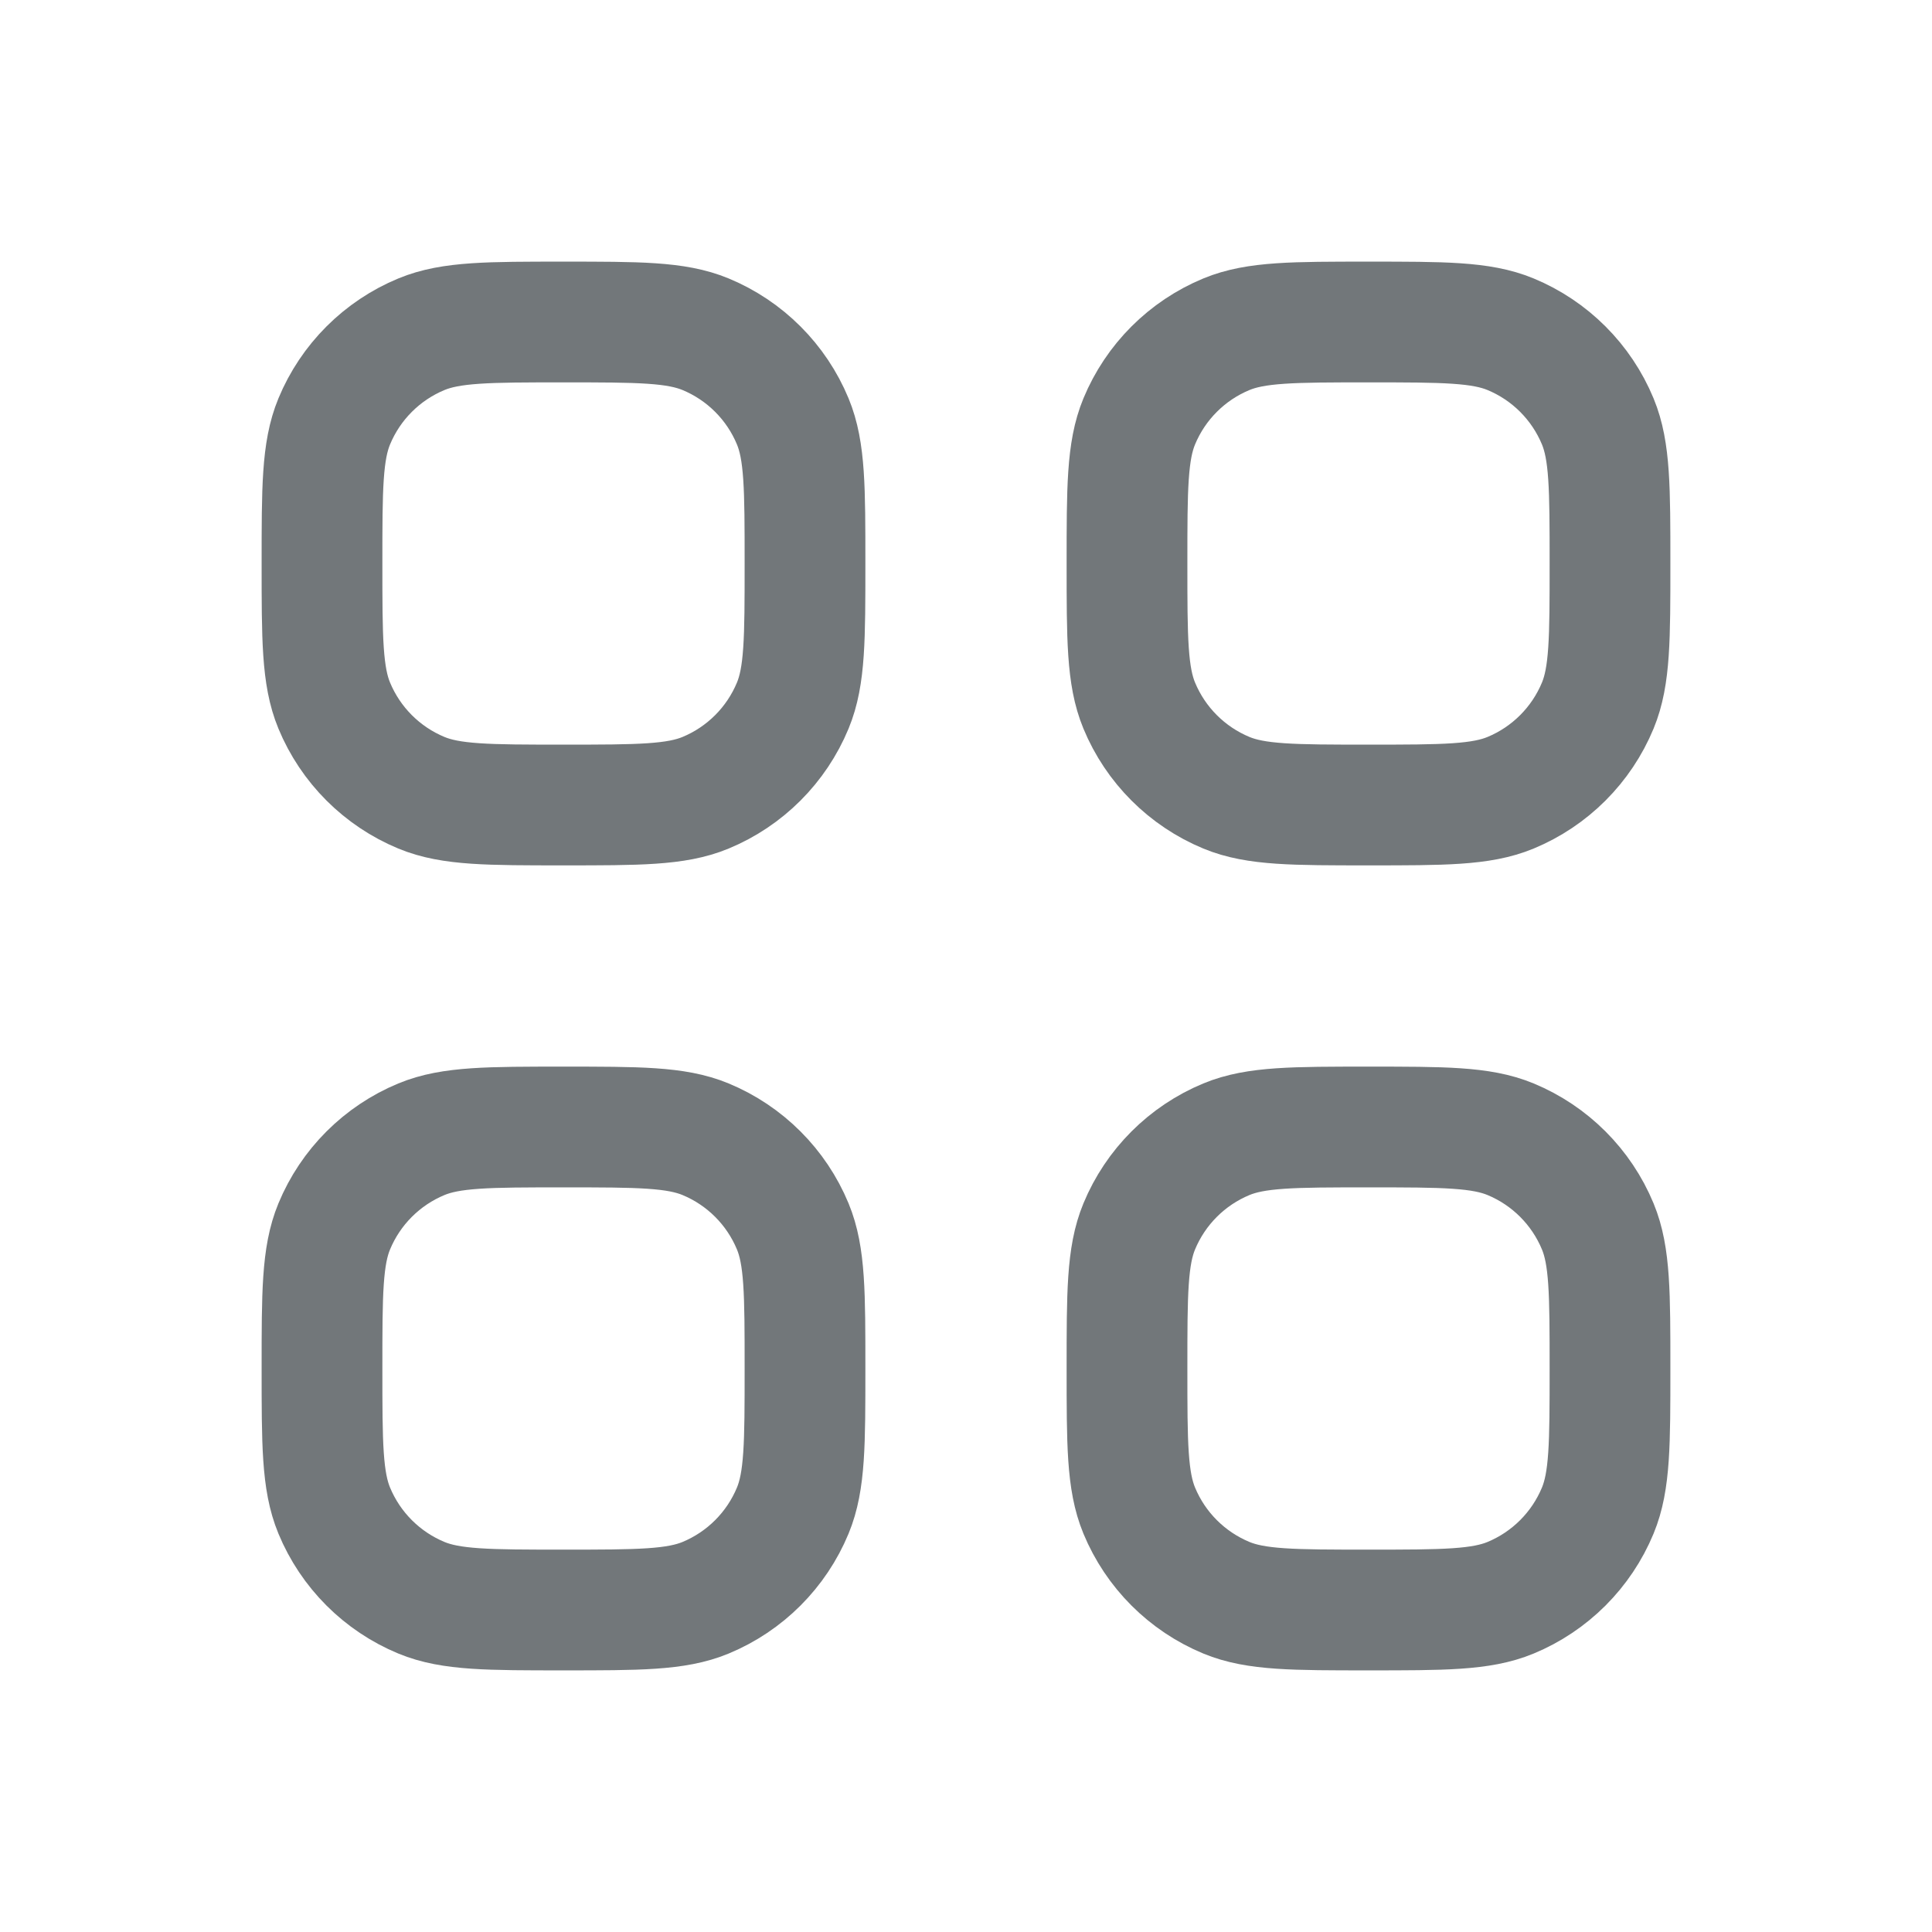
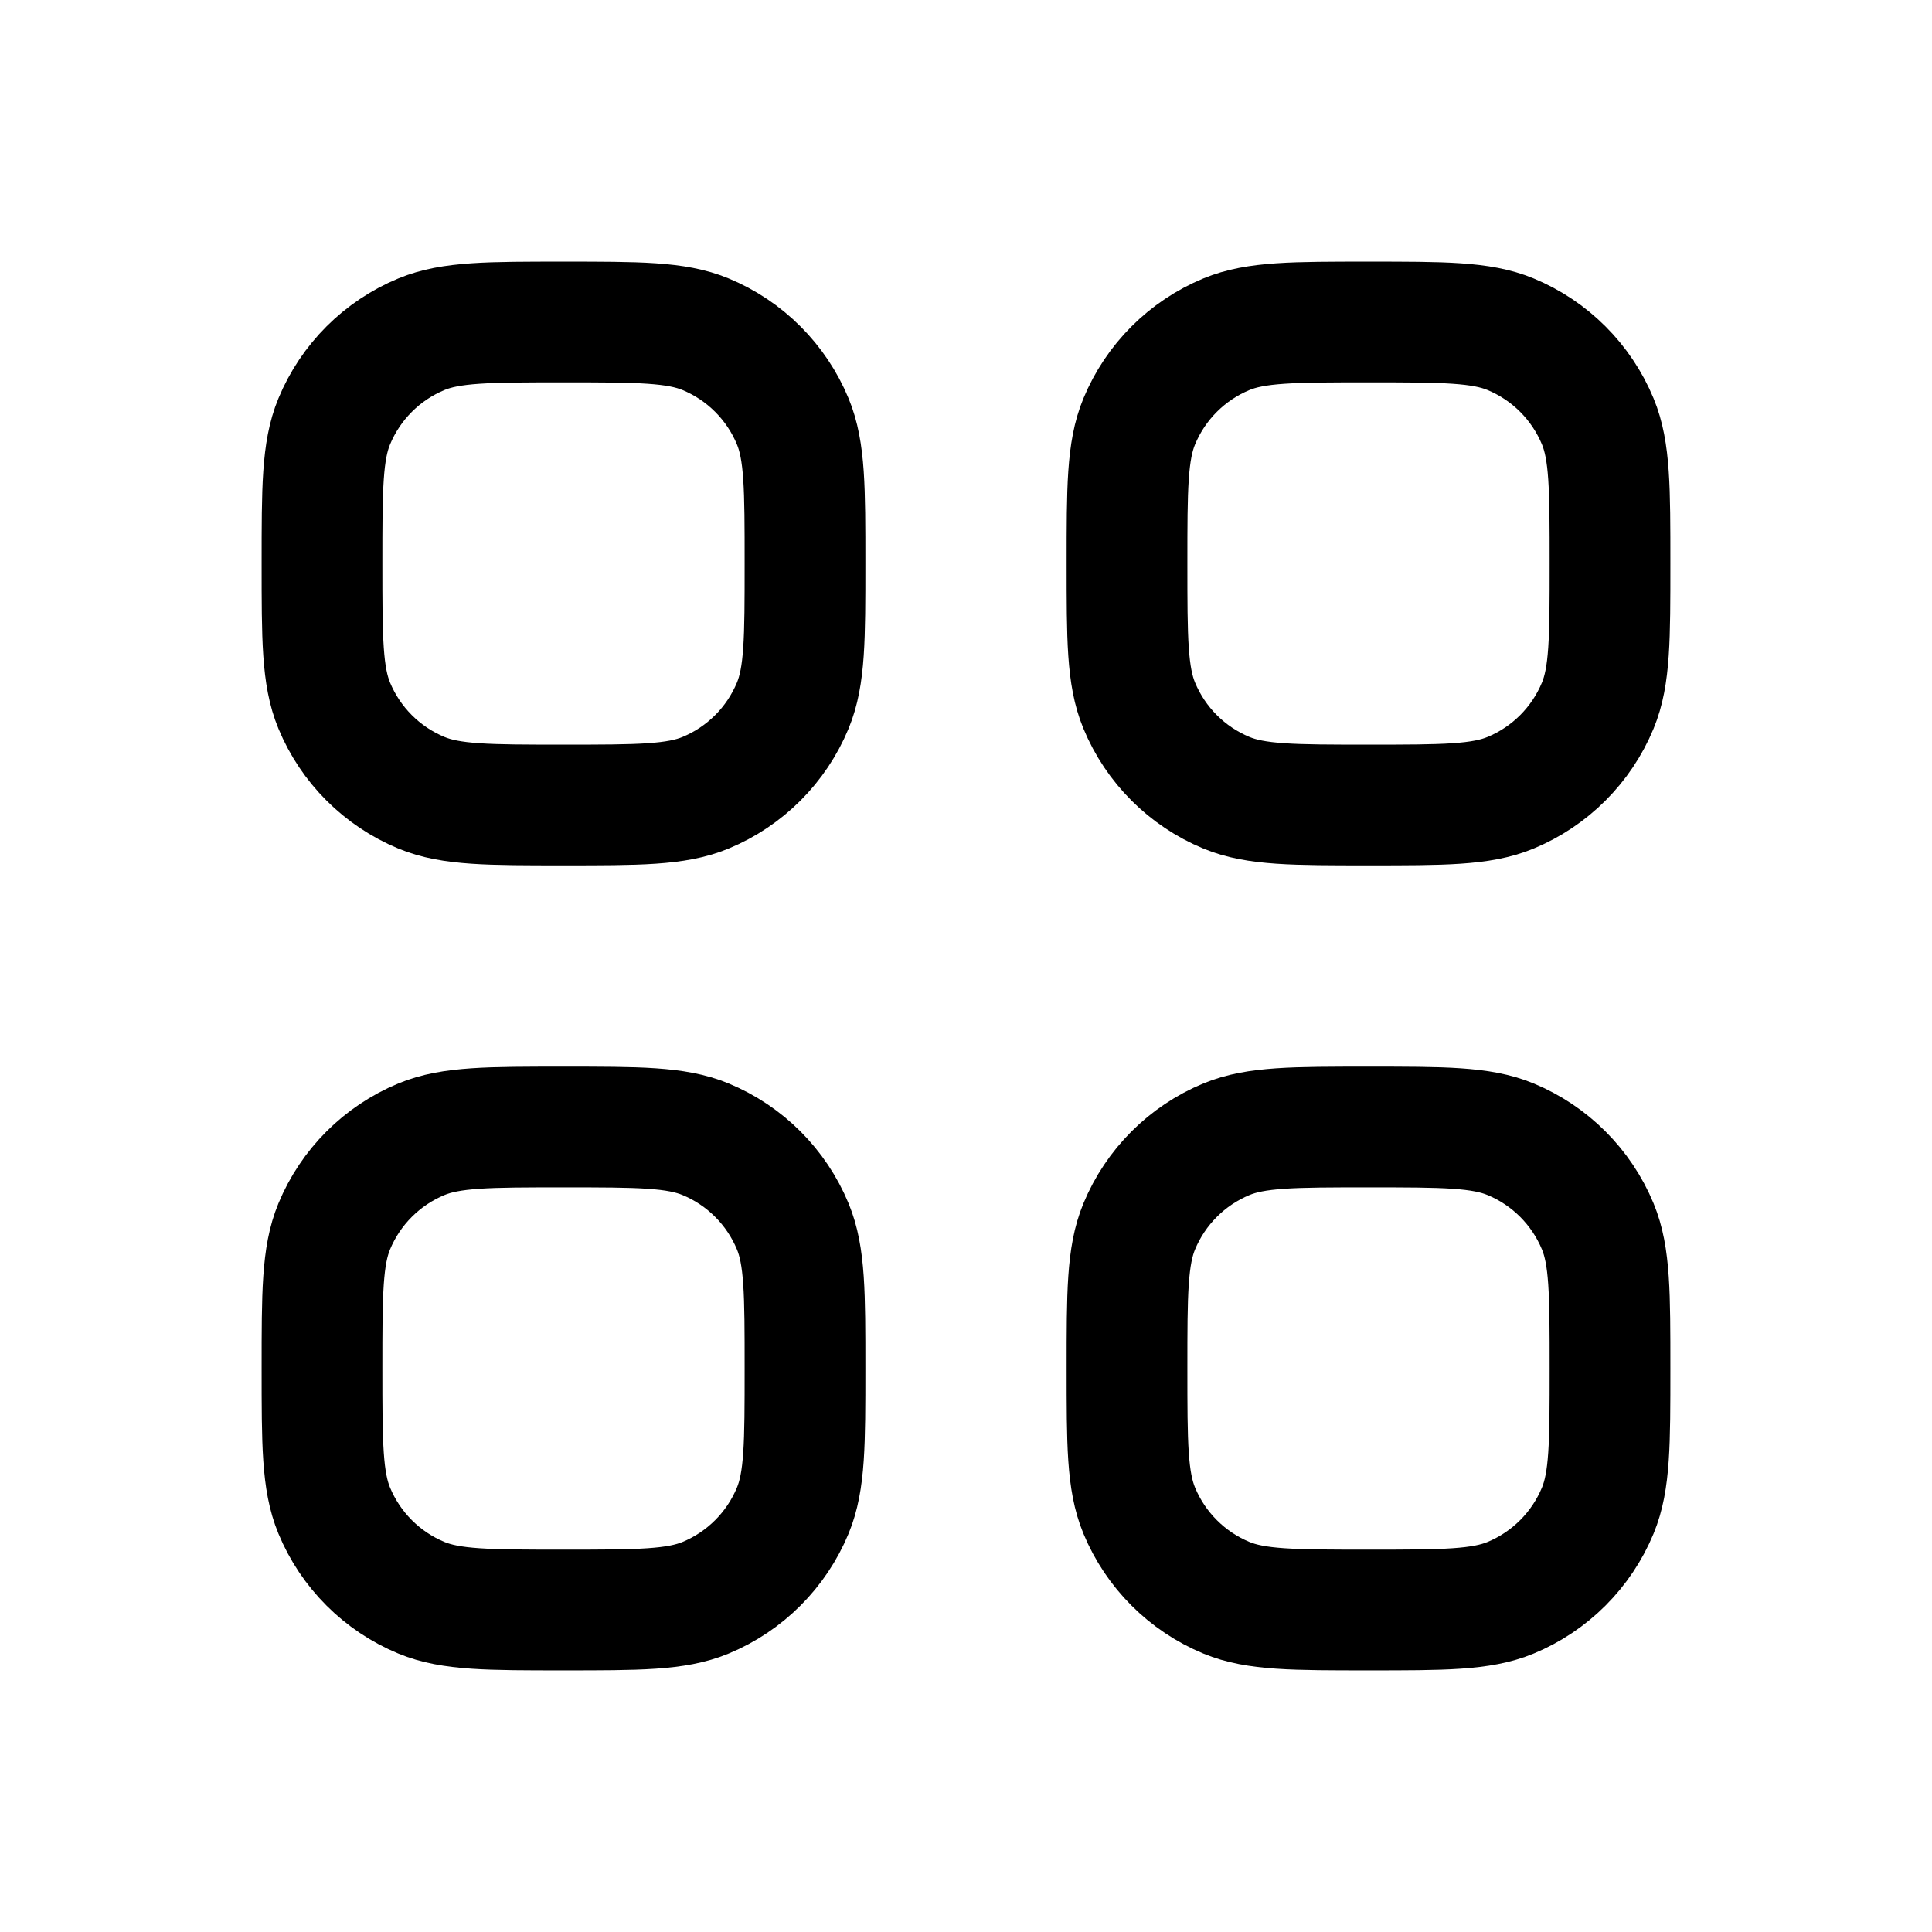
<svg xmlns="http://www.w3.org/2000/svg" width="24" height="24" viewBox="0 0 24 24" fill="none">
-   <path d="M4 7C4 6.068 4 5.602 4.152 5.235C4.355 4.745 4.745 4.355 5.235 4.152C5.602 4 6.068 4 7 4C7.932 4 8.398 4 8.765 4.152C9.255 4.355 9.645 4.745 9.848 5.235C10 5.602 10 6.068 10 7C10 7.932 10 8.398 9.848 8.765C9.645 9.255 9.255 9.645 8.765 9.848C8.398 10 7.932 10 7 10C6.068 10 5.602 10 5.235 9.848C4.745 9.645 4.355 9.255 4.152 8.765C4 8.398 4 7.932 4 7Z" stroke="#72777A" stroke-width="1.5" />
-   <path d="M14 7C14 6.068 14 5.602 14.152 5.235C14.355 4.745 14.745 4.355 15.235 4.152C15.602 4 16.068 4 17 4C17.932 4 18.398 4 18.765 4.152C19.255 4.355 19.645 4.745 19.848 5.235C20 5.602 20 6.068 20 7C20 7.932 20 8.398 19.848 8.765C19.645 9.255 19.255 9.645 18.765 9.848C18.398 10 17.932 10 17 10C16.068 10 15.602 10 15.235 9.848C14.745 9.645 14.355 9.255 14.152 8.765C14 8.398 14 7.932 14 7Z" stroke="#72777A" stroke-width="1.5" />
-   <path d="M4 17C4 16.068 4 15.602 4.152 15.235C4.355 14.745 4.745 14.355 5.235 14.152C5.602 14 6.068 14 7 14C7.932 14 8.398 14 8.765 14.152C9.255 14.355 9.645 14.745 9.848 15.235C10 15.602 10 16.068 10 17C10 17.932 10 18.398 9.848 18.765C9.645 19.255 9.255 19.645 8.765 19.848C8.398 20 7.932 20 7 20C6.068 20 5.602 20 5.235 19.848C4.745 19.645 4.355 19.255 4.152 18.765C4 18.398 4 17.932 4 17Z" stroke="#72777A" stroke-width="1.5" />
-   <path d="M14 17C14 16.068 14 15.602 14.152 15.235C14.355 14.745 14.745 14.355 15.235 14.152C15.602 14 16.068 14 17 14C17.932 14 18.398 14 18.765 14.152C19.255 14.355 19.645 14.745 19.848 15.235C20 15.602 20 16.068 20 17C20 17.932 20 18.398 19.848 18.765C19.645 19.255 19.255 19.645 18.765 19.848C18.398 20 17.932 20 17 20C16.068 20 15.602 20 15.235 19.848C14.745 19.645 14.355 19.255 14.152 18.765C14 18.398 14 17.932 14 17Z" stroke="#72777A" stroke-width="1.5" />
+   <path d="M4 7C4 6.068 4 5.602 4.152 5.235C4.355 4.745 4.745 4.355 5.235 4.152C5.602 4 6.068 4 7 4C7.932 4 8.398 4 8.765 4.152C9.255 4.355 9.645 4.745 9.848 5.235C10 5.602 10 6.068 10 7C10 7.932 10 8.398 9.848 8.765C9.645 9.255 9.255 9.645 8.765 9.848C8.398 10 7.932 10 7 10C6.068 10 5.602 10 5.235 9.848C4.745 9.645 4.355 9.255 4.152 8.765C4 8.398 4 7.932 4 7Z" stroke="currentColor" stroke-width="1.5" />
+   <path d="M14 7C14 6.068 14 5.602 14.152 5.235C14.355 4.745 14.745 4.355 15.235 4.152C15.602 4 16.068 4 17 4C17.932 4 18.398 4 18.765 4.152C19.255 4.355 19.645 4.745 19.848 5.235C20 5.602 20 6.068 20 7C20 7.932 20 8.398 19.848 8.765C19.645 9.255 19.255 9.645 18.765 9.848C18.398 10 17.932 10 17 10C16.068 10 15.602 10 15.235 9.848C14.745 9.645 14.355 9.255 14.152 8.765C14 8.398 14 7.932 14 7Z" stroke="currentColor" stroke-width="1.5" />
+   <path d="M4 17C4 16.068 4 15.602 4.152 15.235C4.355 14.745 4.745 14.355 5.235 14.152C5.602 14 6.068 14 7 14C7.932 14 8.398 14 8.765 14.152C9.255 14.355 9.645 14.745 9.848 15.235C10 15.602 10 16.068 10 17C10 17.932 10 18.398 9.848 18.765C9.645 19.255 9.255 19.645 8.765 19.848C8.398 20 7.932 20 7 20C6.068 20 5.602 20 5.235 19.848C4.745 19.645 4.355 19.255 4.152 18.765C4 18.398 4 17.932 4 17Z" stroke="currentColor" stroke-width="1.5" />
+   <path d="M14 17C14 16.068 14 15.602 14.152 15.235C14.355 14.745 14.745 14.355 15.235 14.152C15.602 14 16.068 14 17 14C17.932 14 18.398 14 18.765 14.152C19.255 14.355 19.645 14.745 19.848 15.235C20 15.602 20 16.068 20 17C20 17.932 20 18.398 19.848 18.765C19.645 19.255 19.255 19.645 18.765 19.848C18.398 20 17.932 20 17 20C16.068 20 15.602 20 15.235 19.848C14.745 19.645 14.355 19.255 14.152 18.765C14 18.398 14 17.932 14 17Z" stroke="currentColor" stroke-width="1.5" />
</svg>
